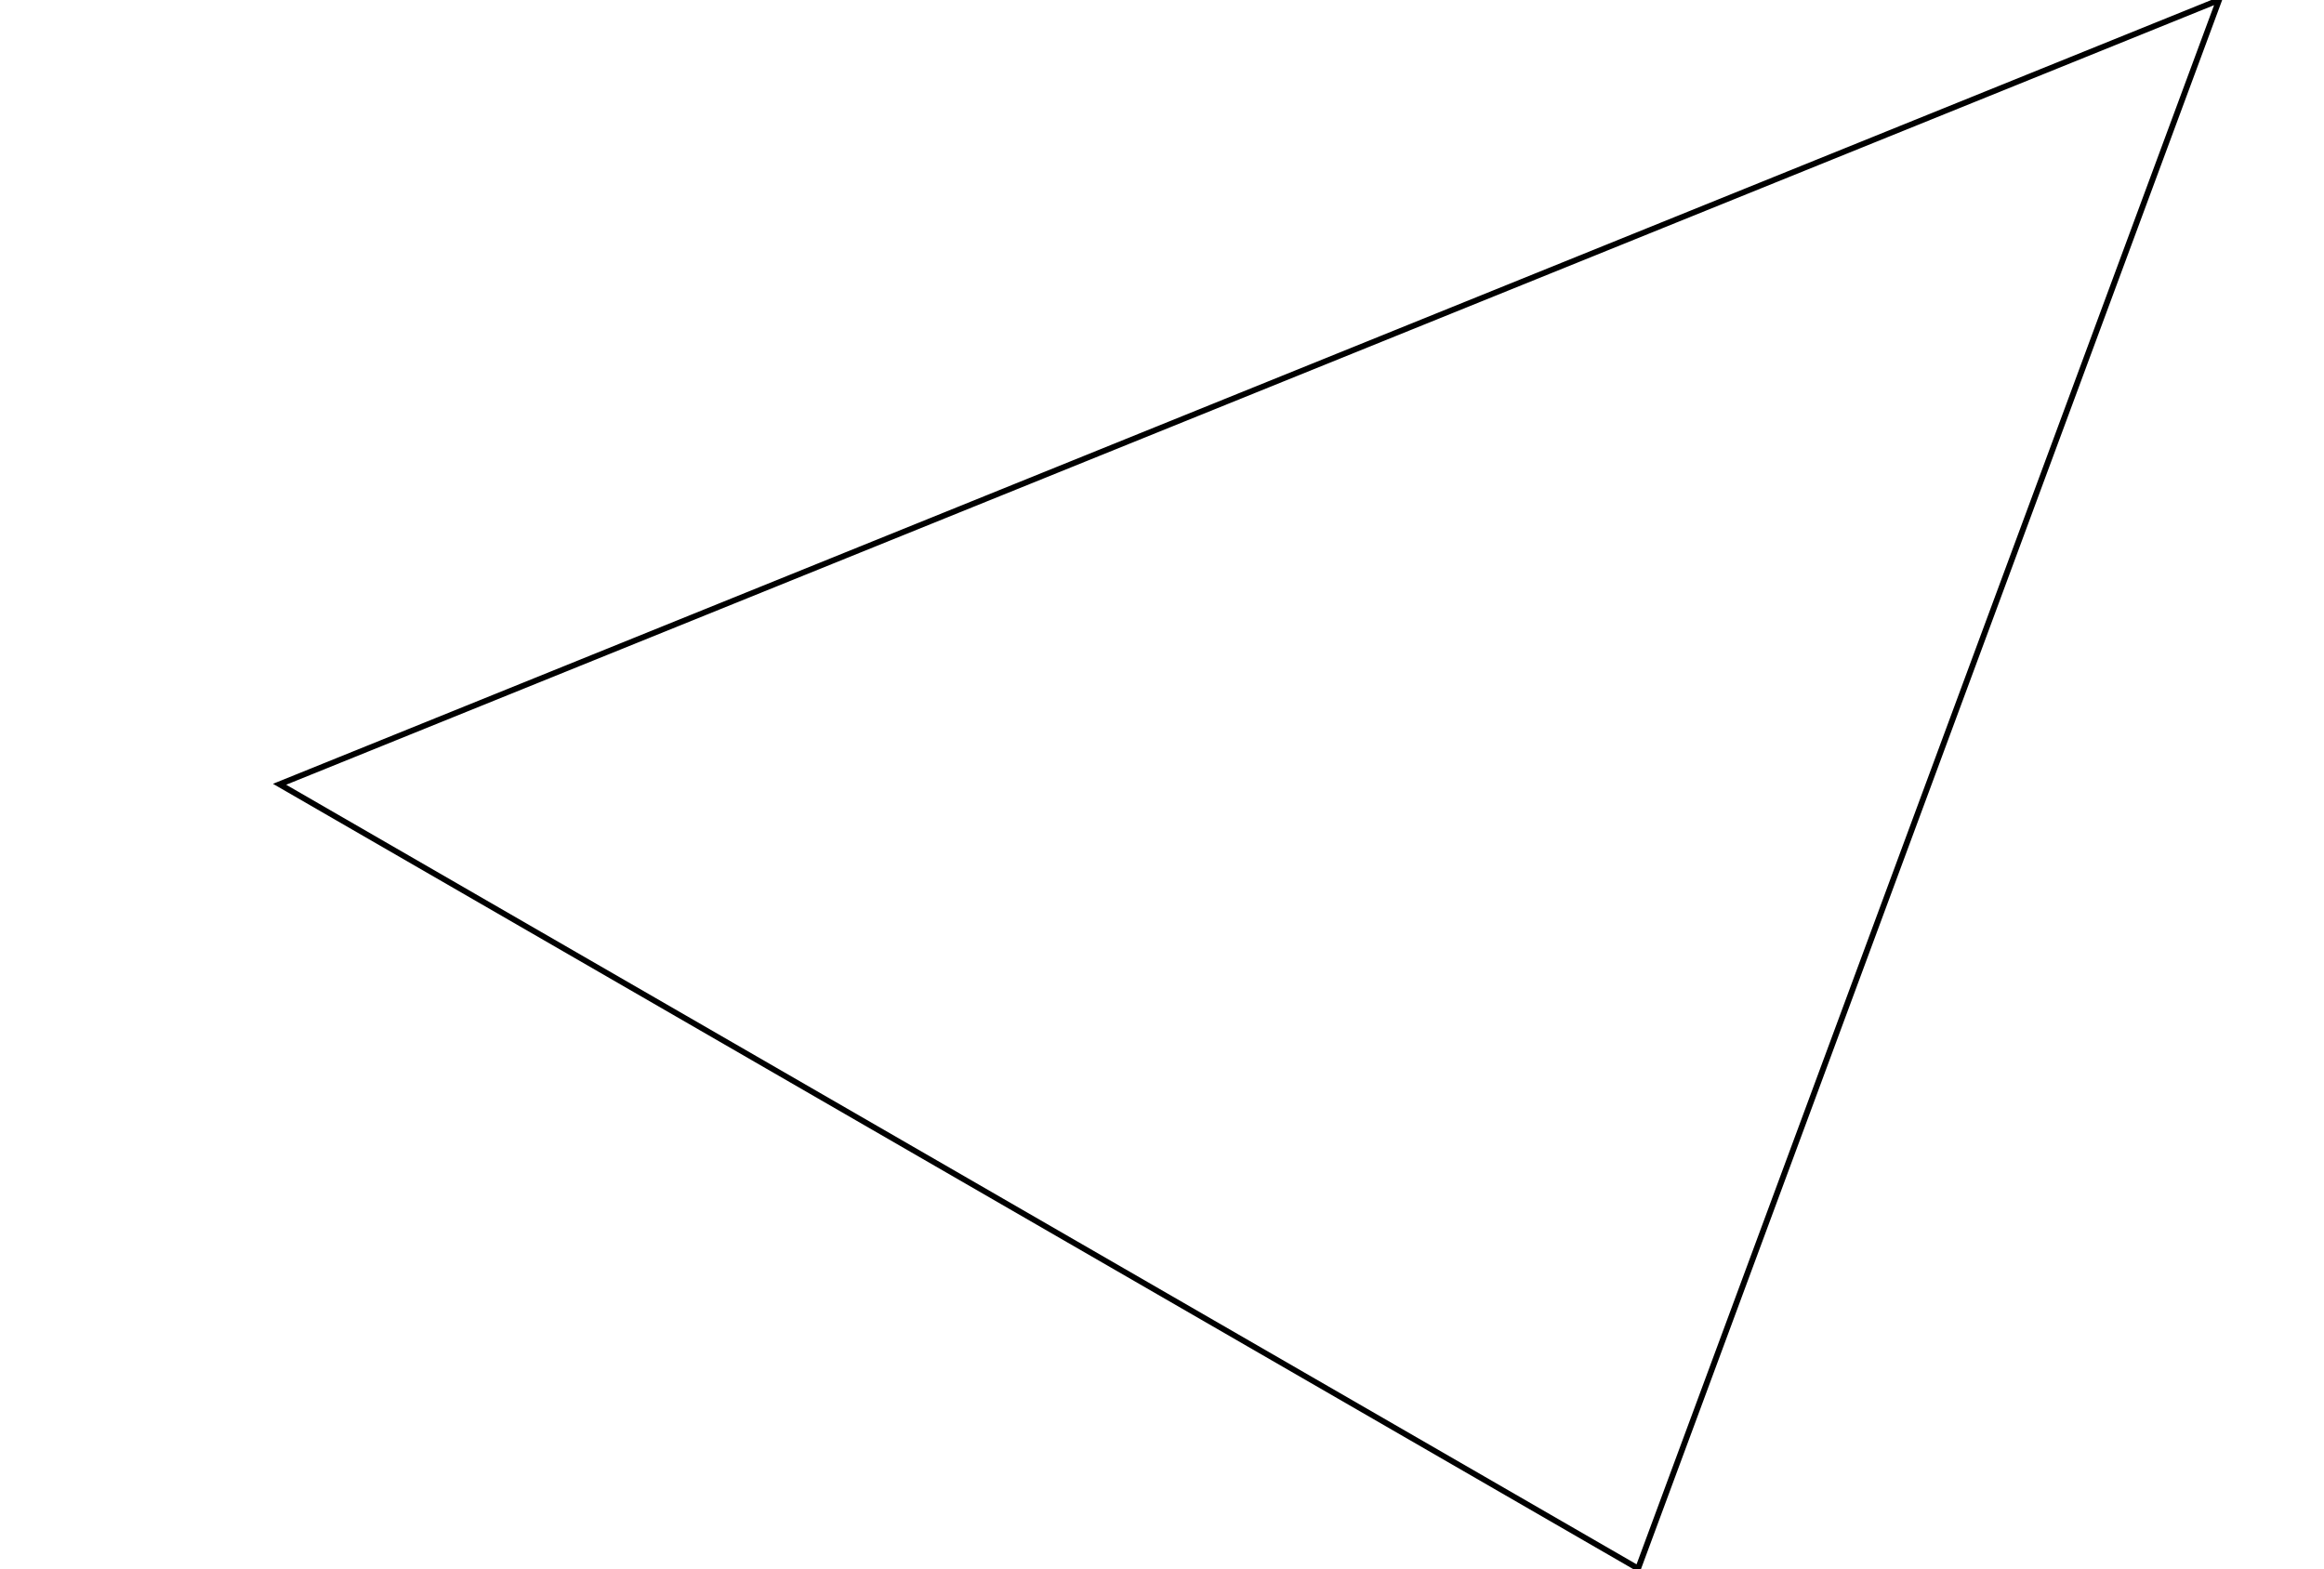
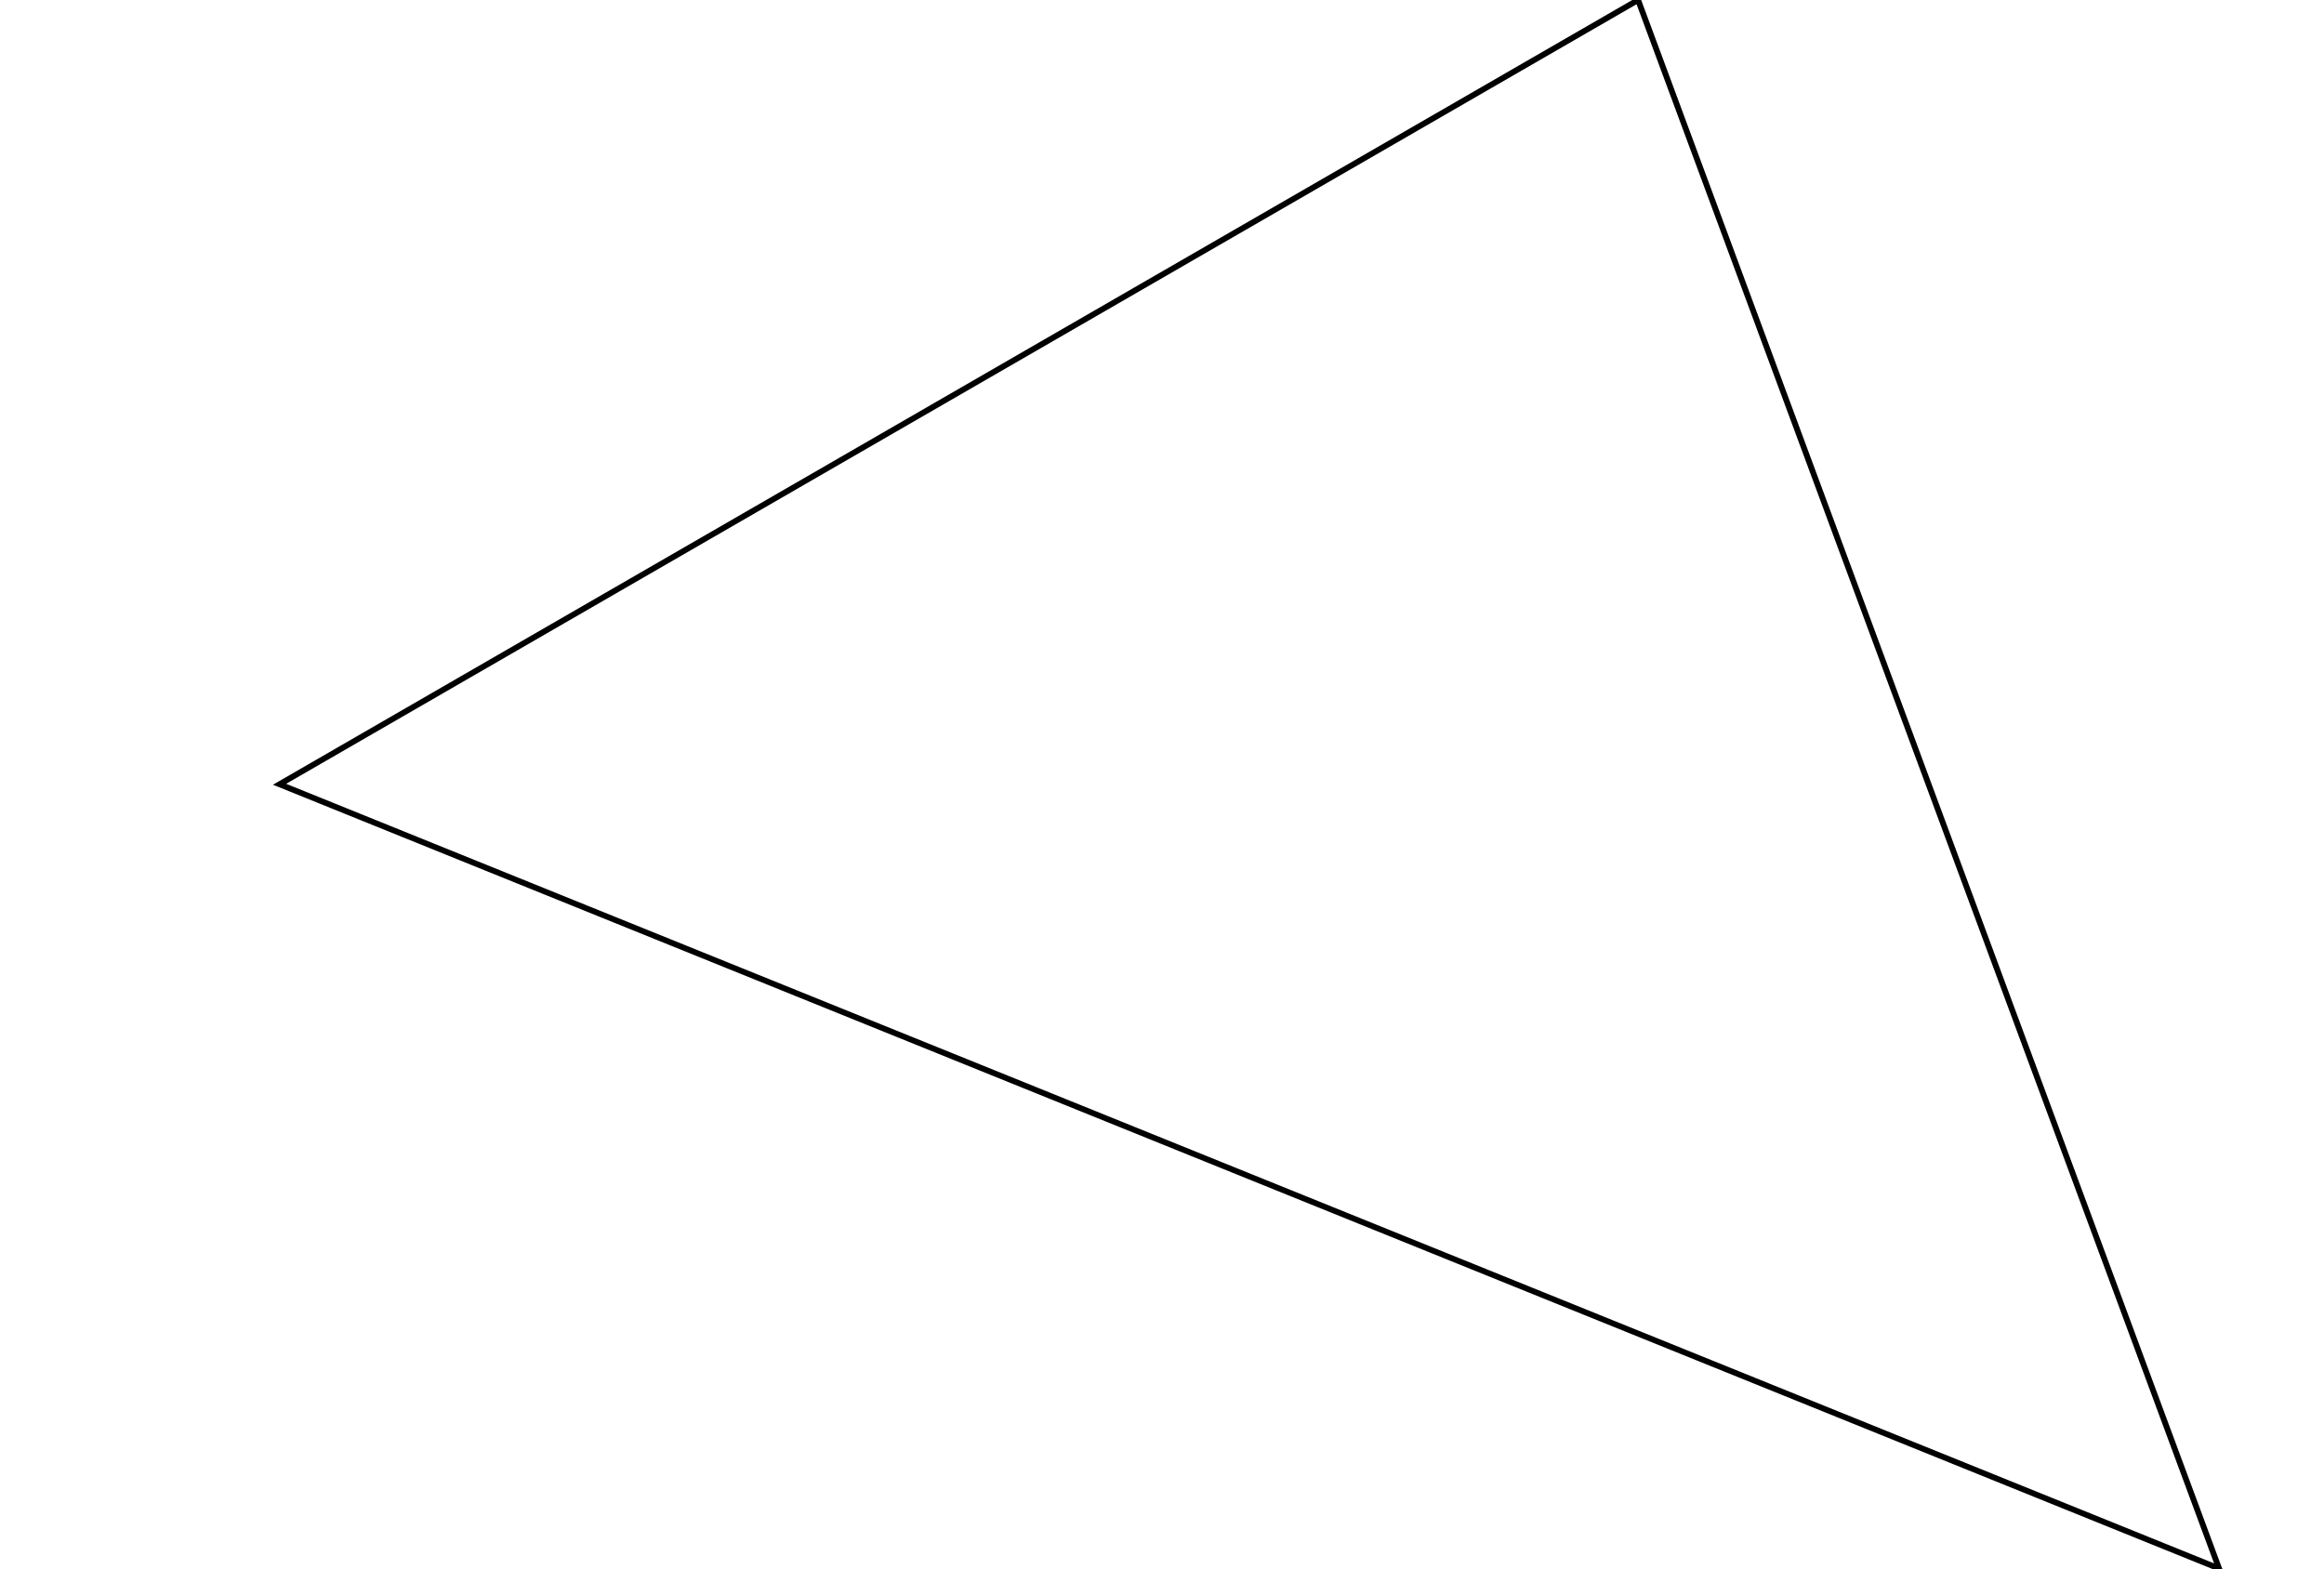
<svg xmlns="http://www.w3.org/2000/svg" width="400" height="270" viewBox="0 0 400 270">
  <g transform="translate(4, 0)">
-     <polygon points="377.942,0 277.942,270 44.116,135" stroke="black" fill="none" />
+     <polygon points="277.942,0 377.942,270 44.116,135" stroke="black" fill="none" />
  </g>
</svg>
